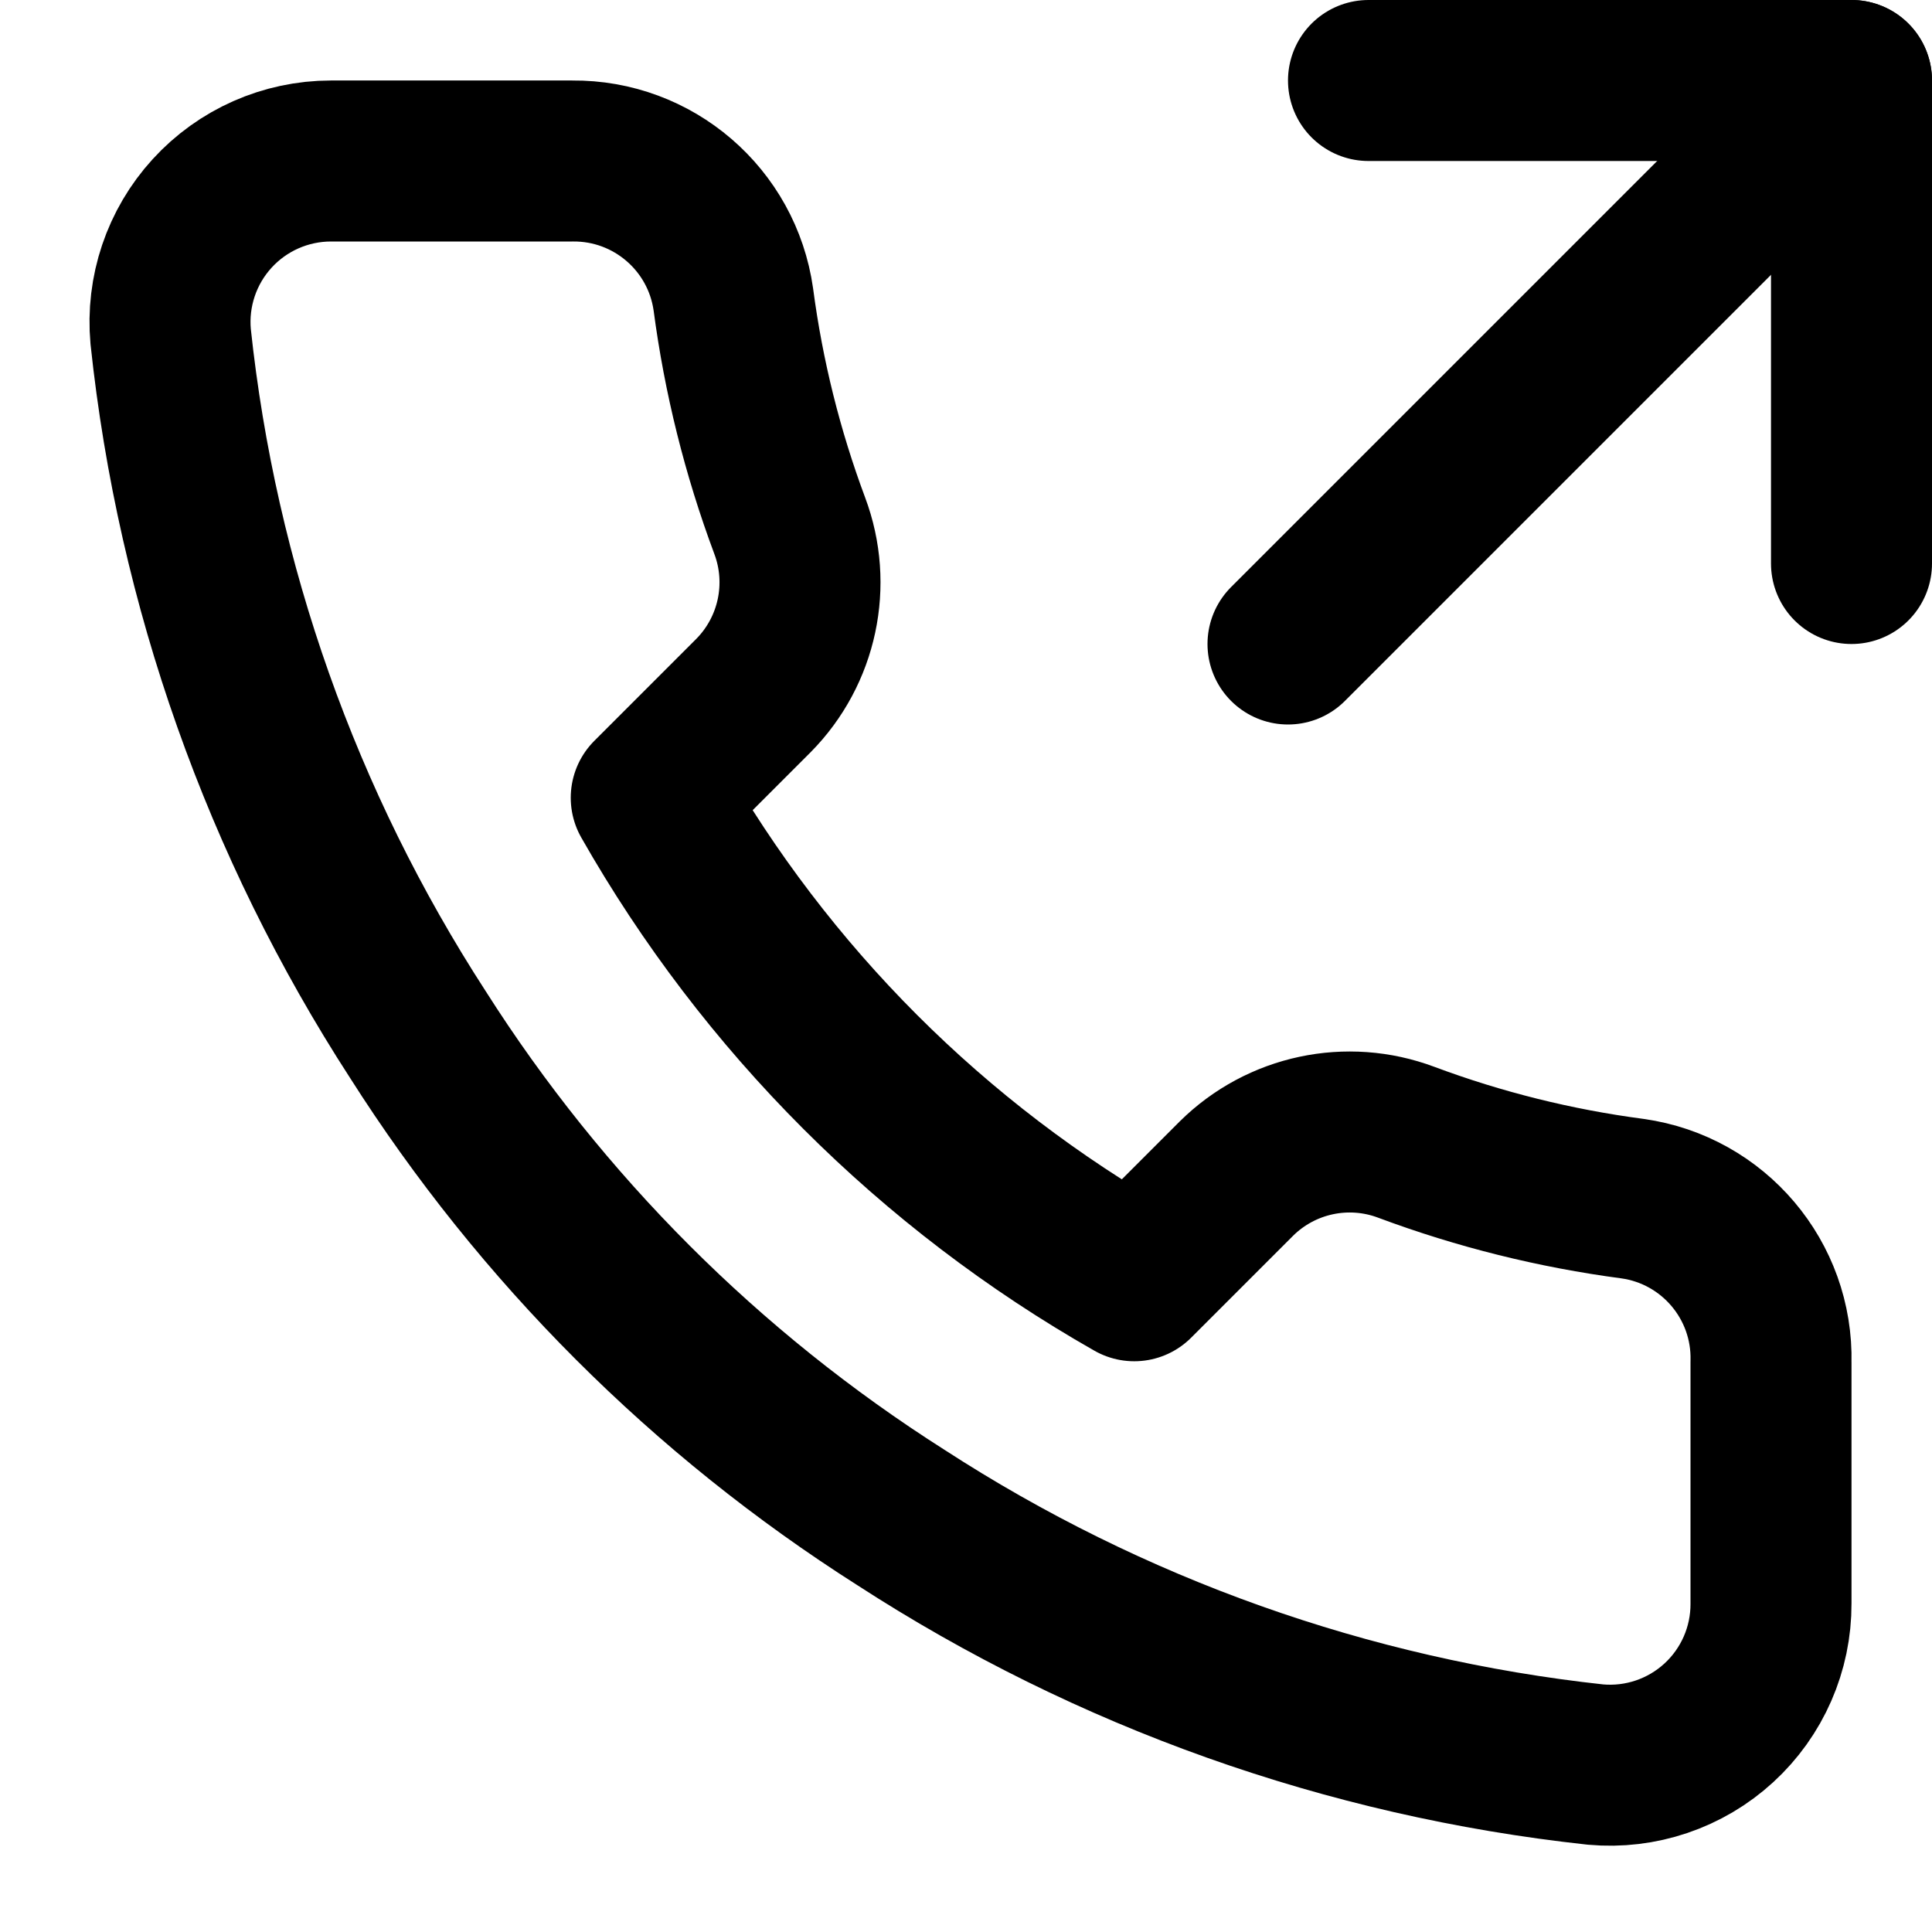
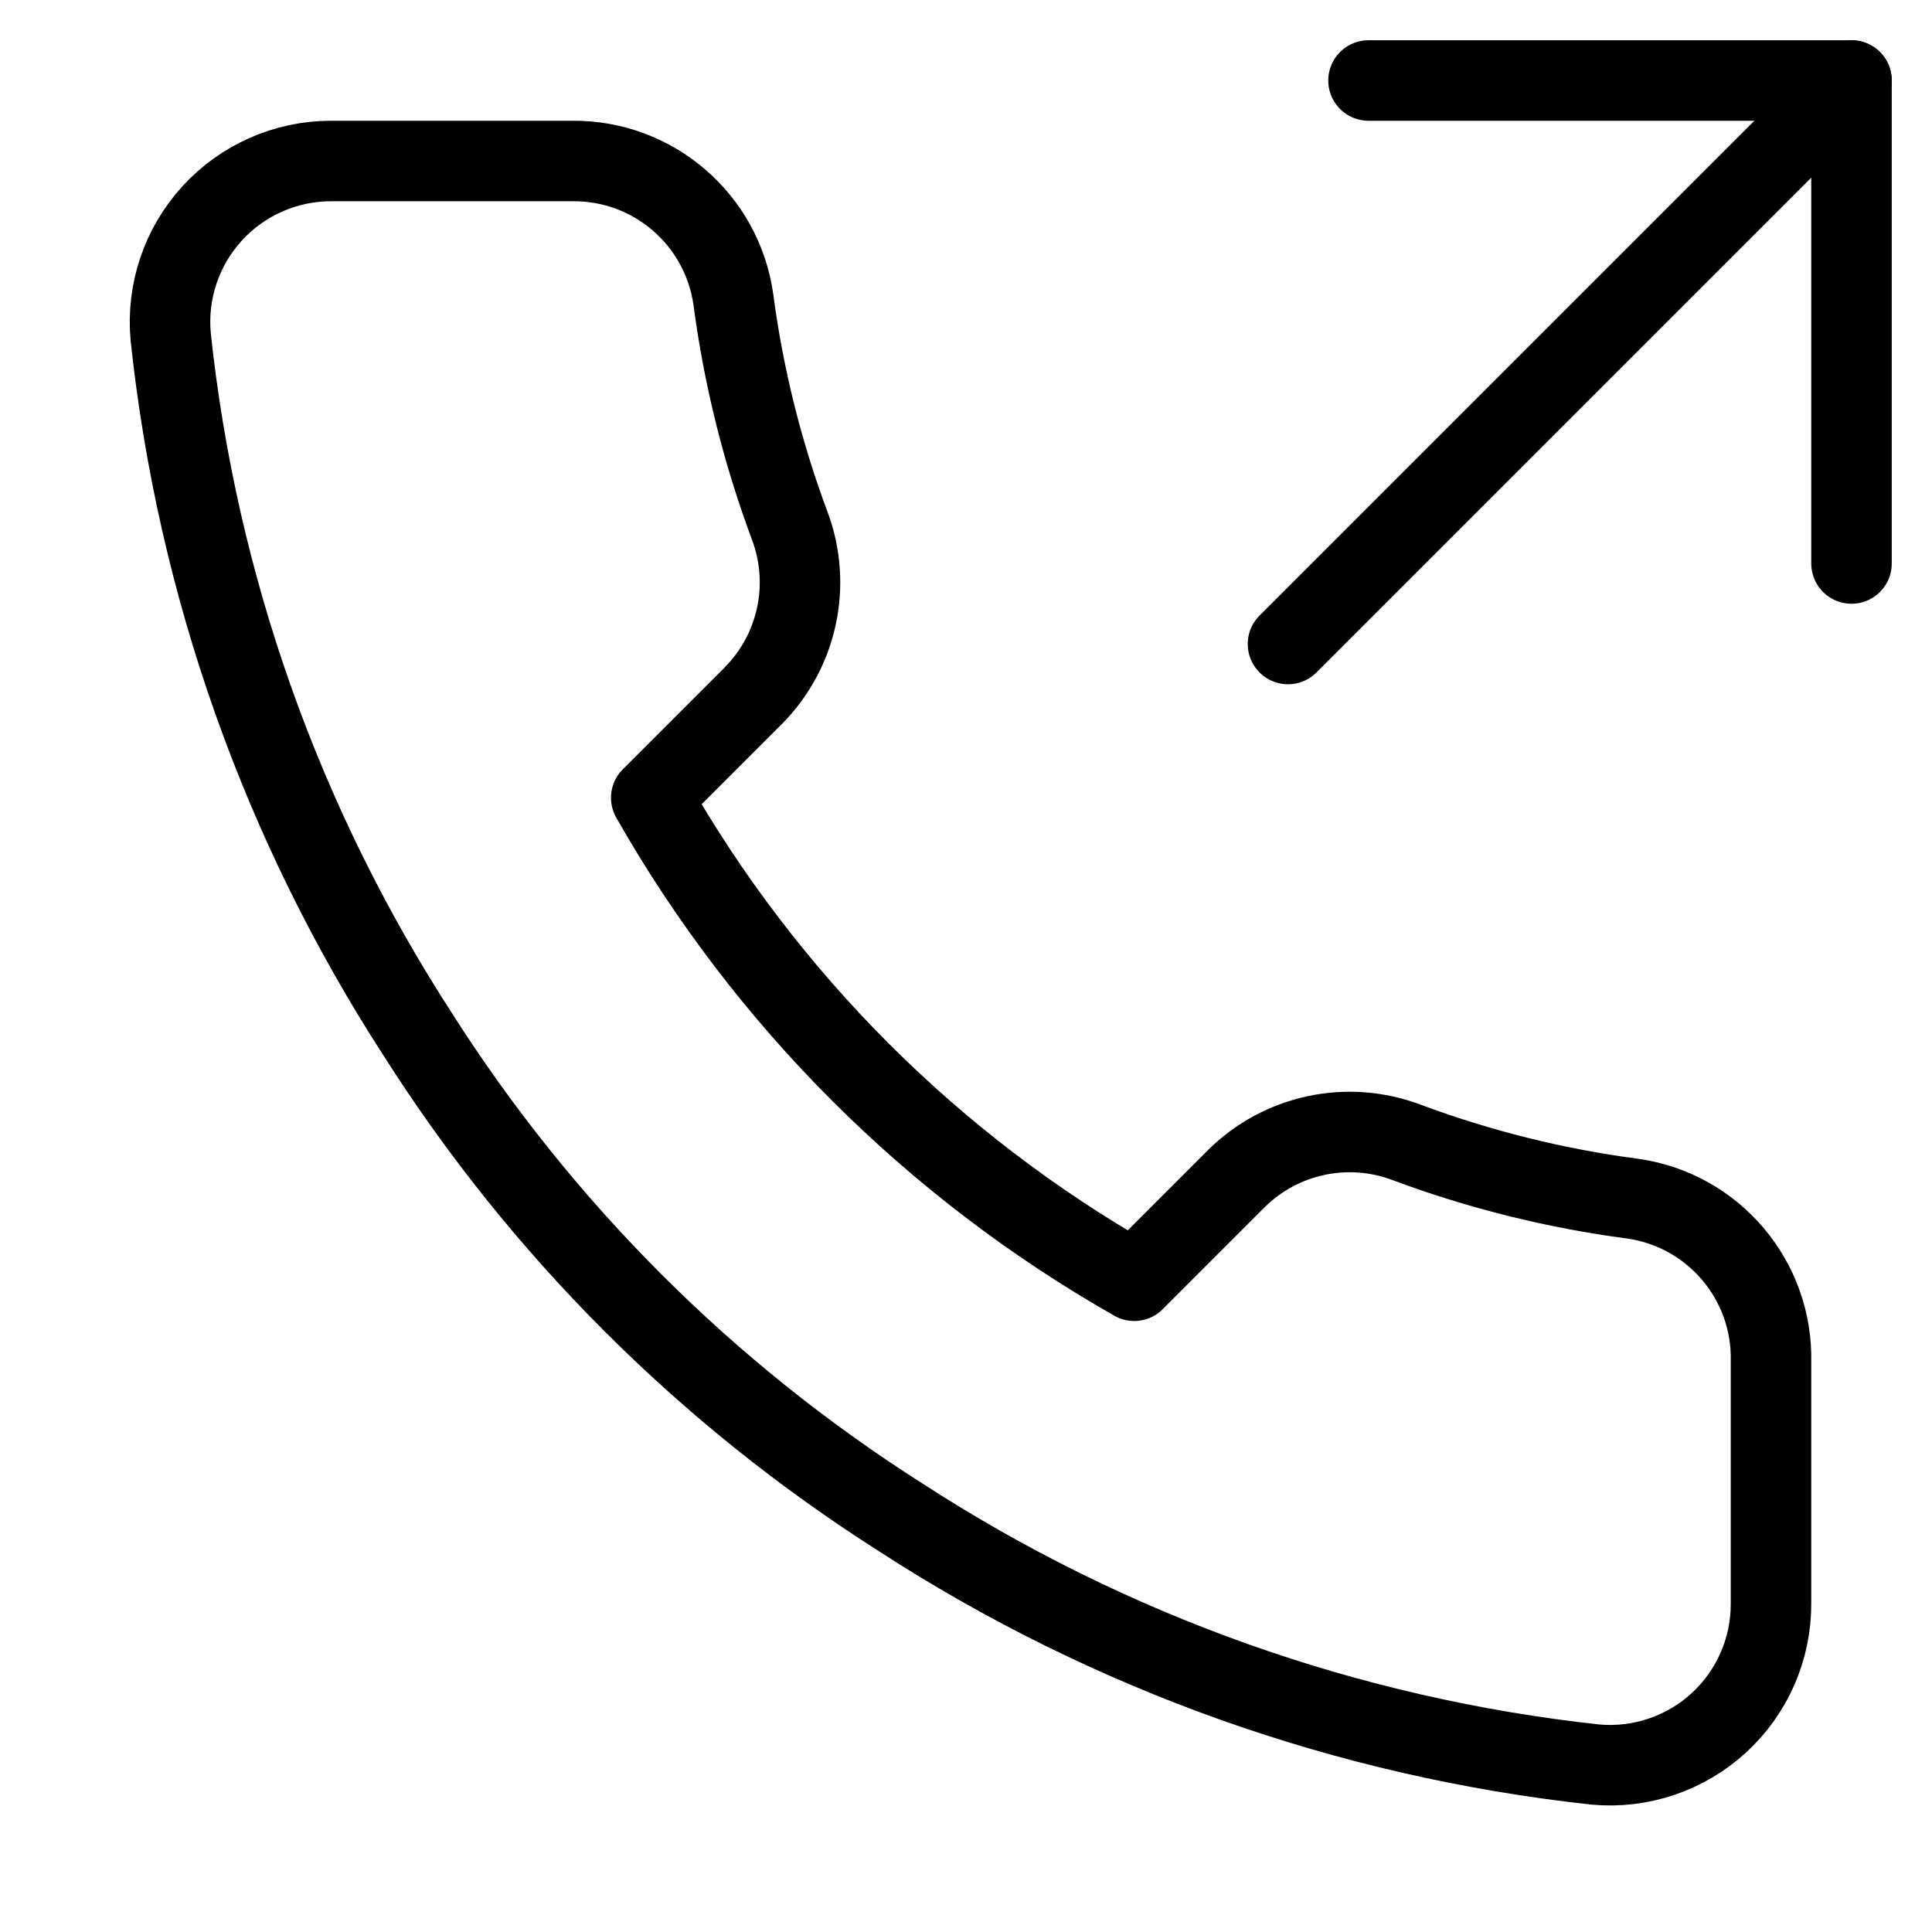
- <svg xmlns="http://www.w3.org/2000/svg" width="24" height="24" viewBox="0 0 24 24" fill="none" stroke="currentColor" stroke-width="2" stroke-linecap="round" stroke-linejoin="round" class="feather feather-phone-outgoing">
+ <svg xmlns="http://www.w3.org/2000/svg" width="24" height="24" viewBox="0 0 24 24" fill="none" stroke="currentColor" stroke-width="1" stroke-linecap="round" stroke-linejoin="round" class="feather feather-phone-outgoing">
  <polyline points="23 7 23 1 17 1" />
  <line x1="16" y1="8" x2="23" y2="1" />
  <path d="M22 16.92v3a2 2 0 0 1-2.18 2 19.79 19.79 0 0 1-8.63-3.07 19.5 19.5 0 0 1-6-6 19.79 19.79 0 0 1-3.07-8.67A2 2 0 0 1 4.11 2h3a2 2 0 0 1 2 1.72 12.84 12.84 0 0 0 .7 2.81 2 2 0 0 1-.45 2.11L8.09 9.91a16 16 0 0 0 6 6l1.27-1.27a2 2 0 0 1 2.11-.45 12.84 12.84 0 0 0 2.81.7A2 2 0 0 1 22 16.92z" />
</svg>
